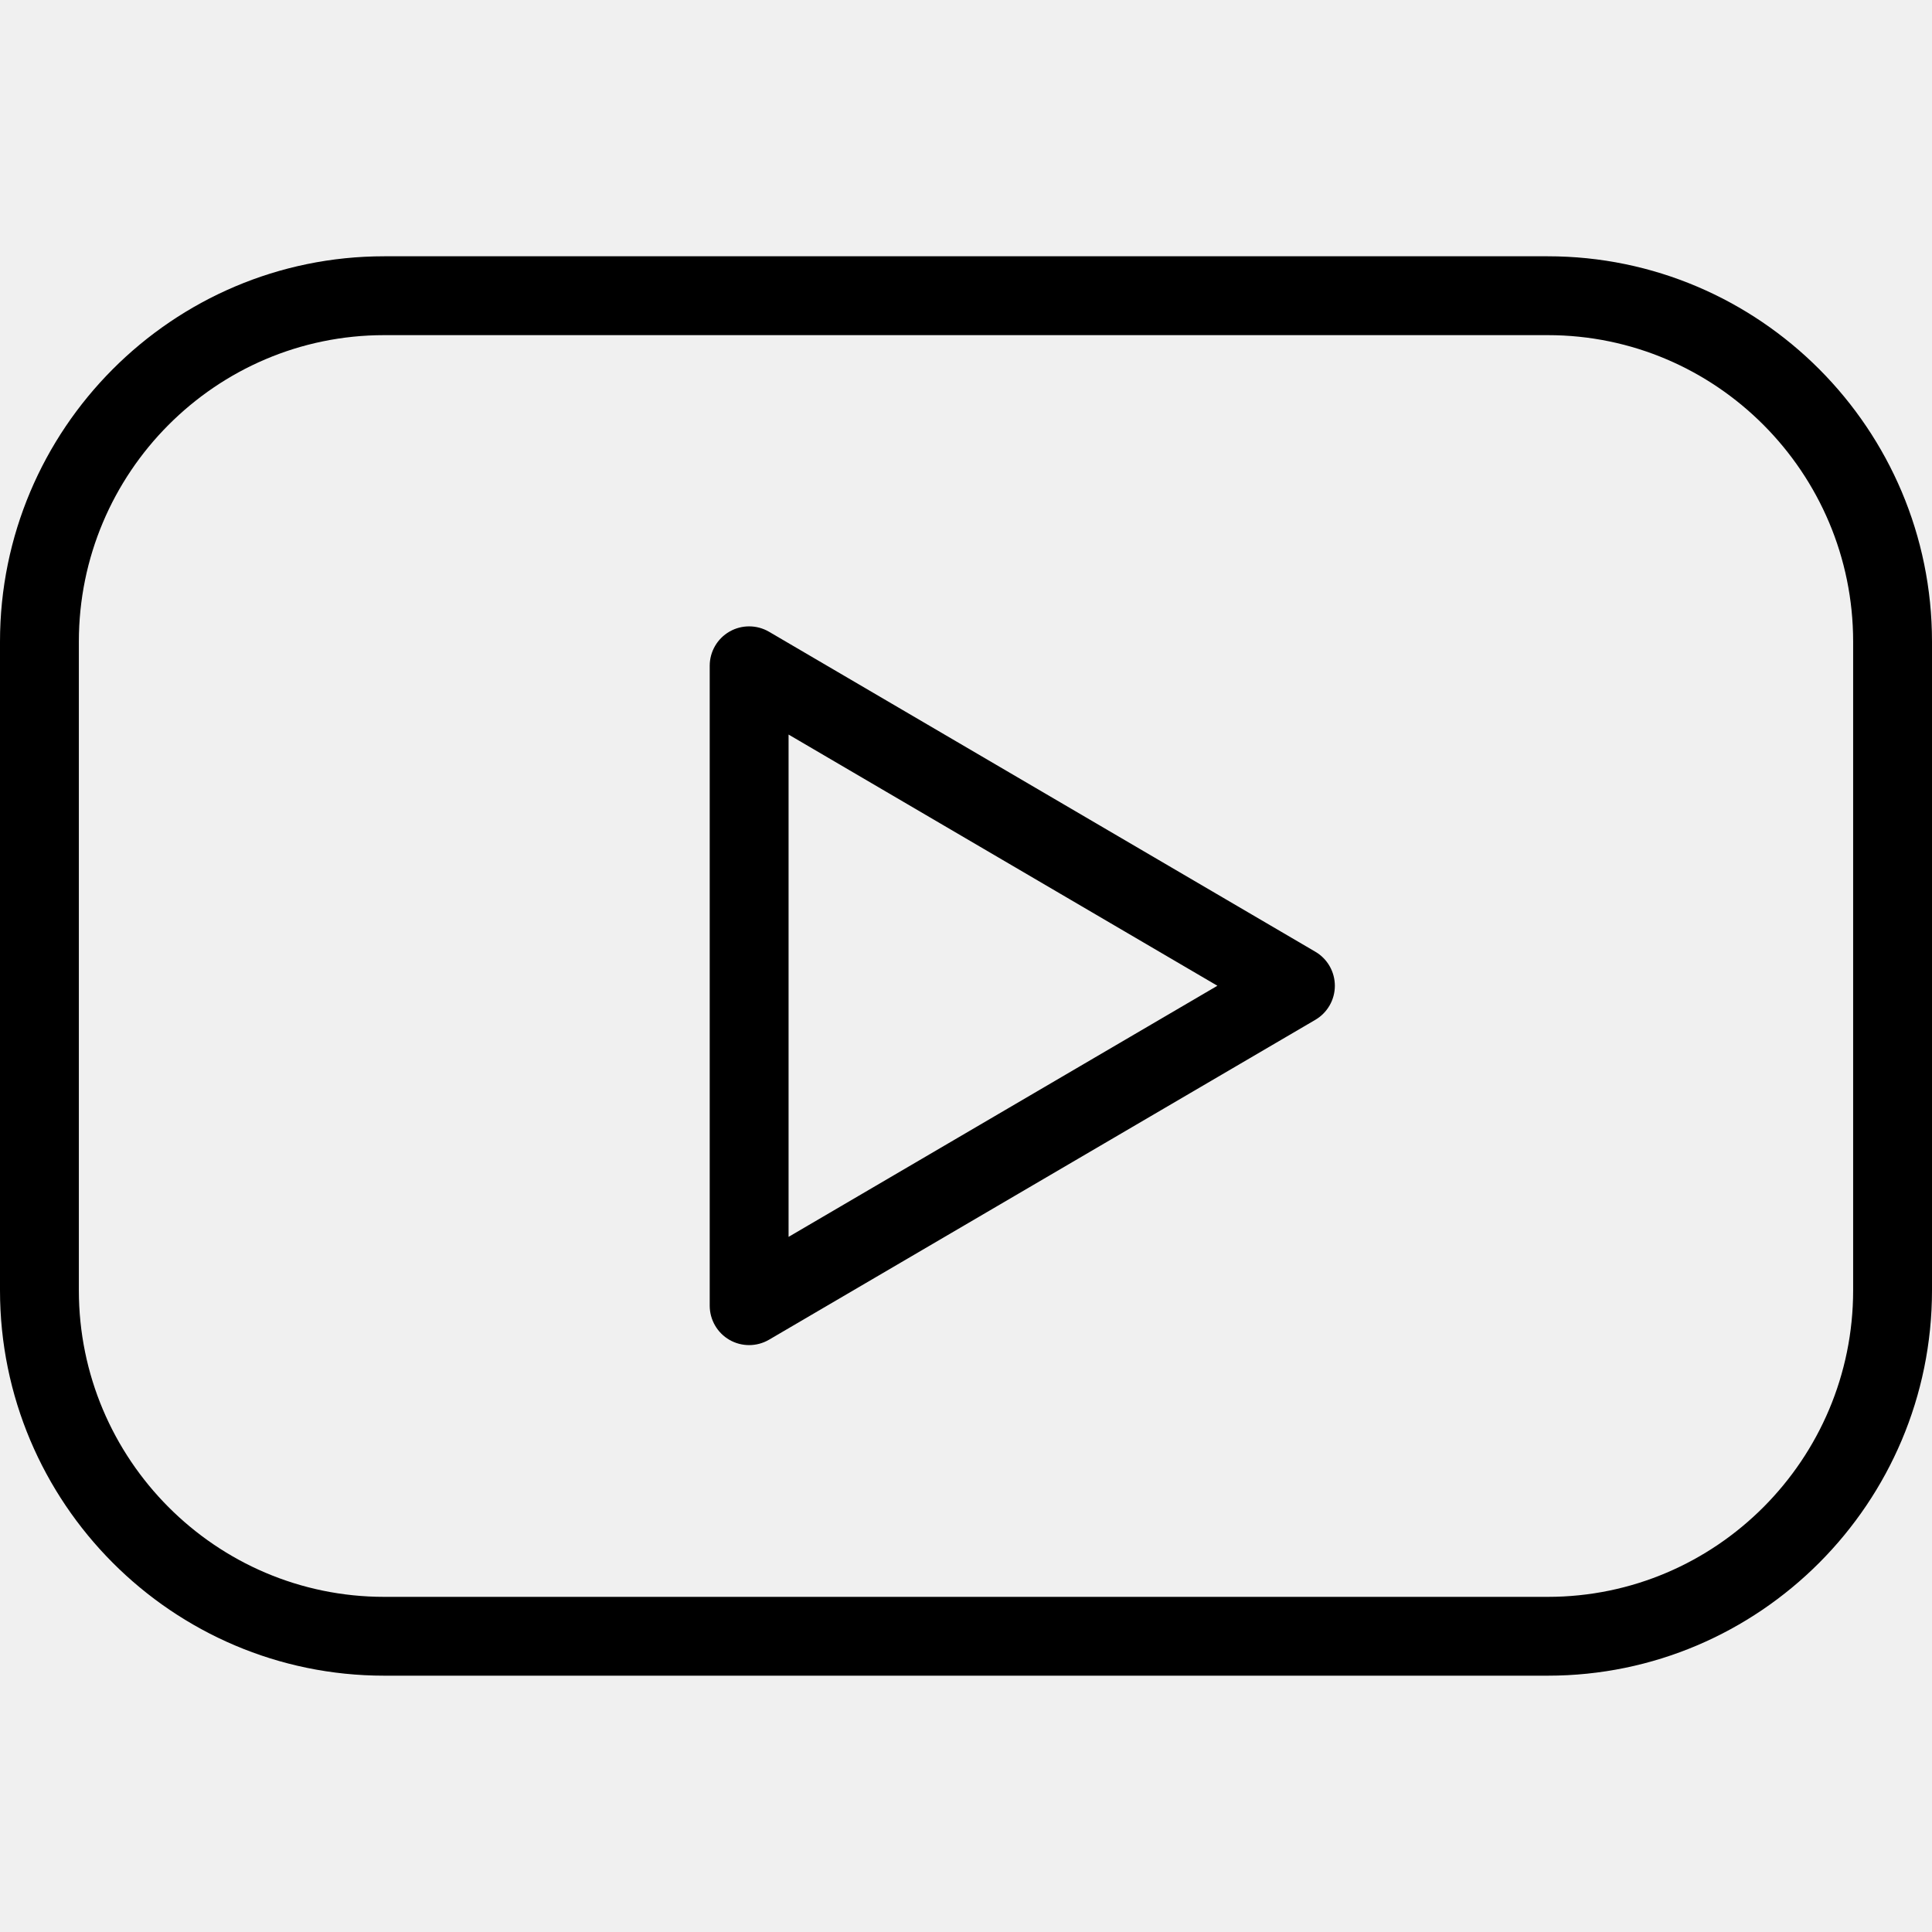
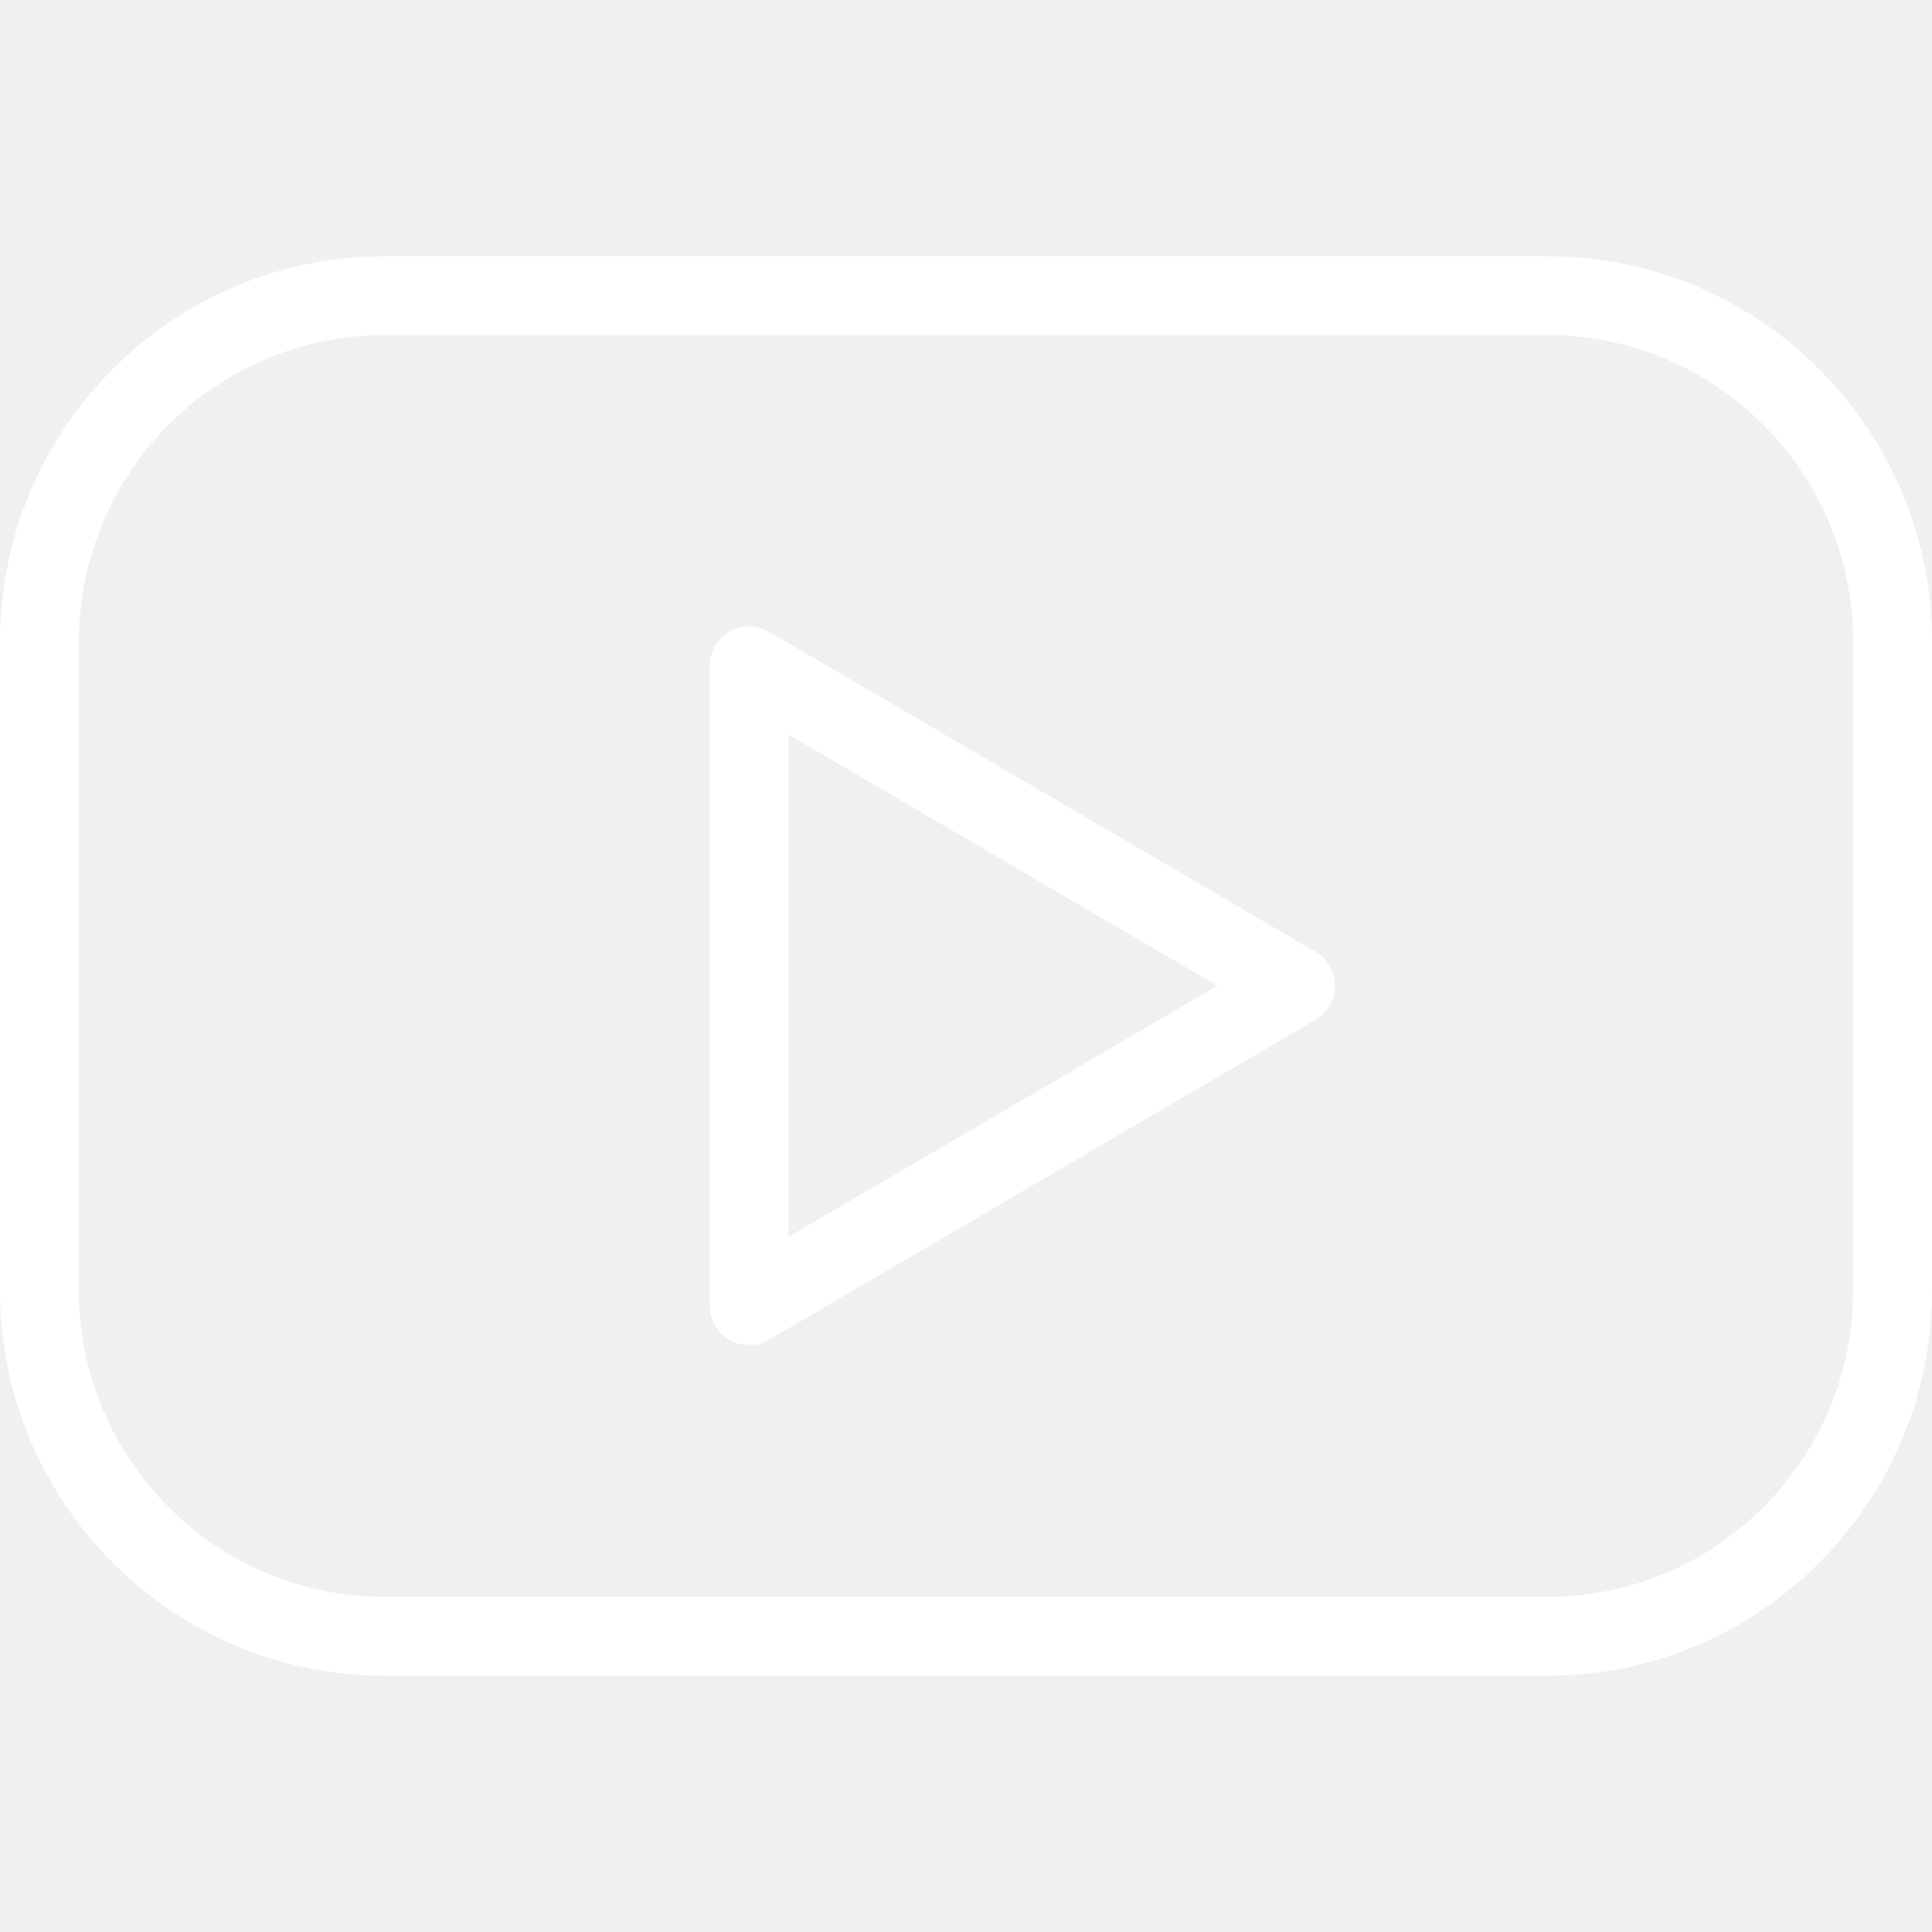
- <svg xmlns="http://www.w3.org/2000/svg" version="1.1" id="Capa_1" x="0px" y="0px" viewBox="0 0 49 49" style="enable-background:new 0 0 49 49;" xml:space="preserve">
+ <svg xmlns="http://www.w3.org/2000/svg" fill="#ffffff" version="1.1" id="Capa_1" x="0px" y="0px" viewBox="0 0 49 49" style="enable-background:new 0 0 49 49;" xml:space="preserve">
  <g>
    <g>
      <path d="M39.256,6.5H9.744C4.371,6.5,0,10.885,0,16.274v16.451c0,5.39,4.371,9.774,9.744,9.774h29.512    c5.373,0,9.744-4.385,9.744-9.774V16.274C49,10.885,44.629,6.5,39.256,6.5z M47,32.726c0,4.287-3.474,7.774-7.744,7.774H9.744    C5.474,40.5,2,37.012,2,32.726V16.274C2,11.988,5.474,8.5,9.744,8.5h29.512c4.27,0,7.744,3.488,7.744,7.774V32.726z" />
      <path d="M33.36,24.138l-13.855-8.115c-0.308-0.18-0.691-0.183-1.002-0.005S18,16.527,18,16.886v16.229    c0,0.358,0.192,0.69,0.502,0.868c0.154,0.088,0.326,0.132,0.498,0.132c0.175,0,0.349-0.046,0.505-0.137l13.855-8.113    c0.306-0.179,0.495-0.508,0.495-0.863S33.667,24.317,33.36,24.138z M20,31.37V18.63l10.876,6.371L20,31.37z" />
    </g>
  </g>
  <g>
</g>
  <g>
</g>
  <g>
</g>
  <g>
</g>
  <g>
</g>
  <g>
</g>
  <g>
</g>
  <g>
</g>
  <g>
</g>
  <g>
</g>
  <g>
</g>
  <g>
</g>
  <g>
</g>
  <g>
</g>
  <g>
</g>
</svg>
